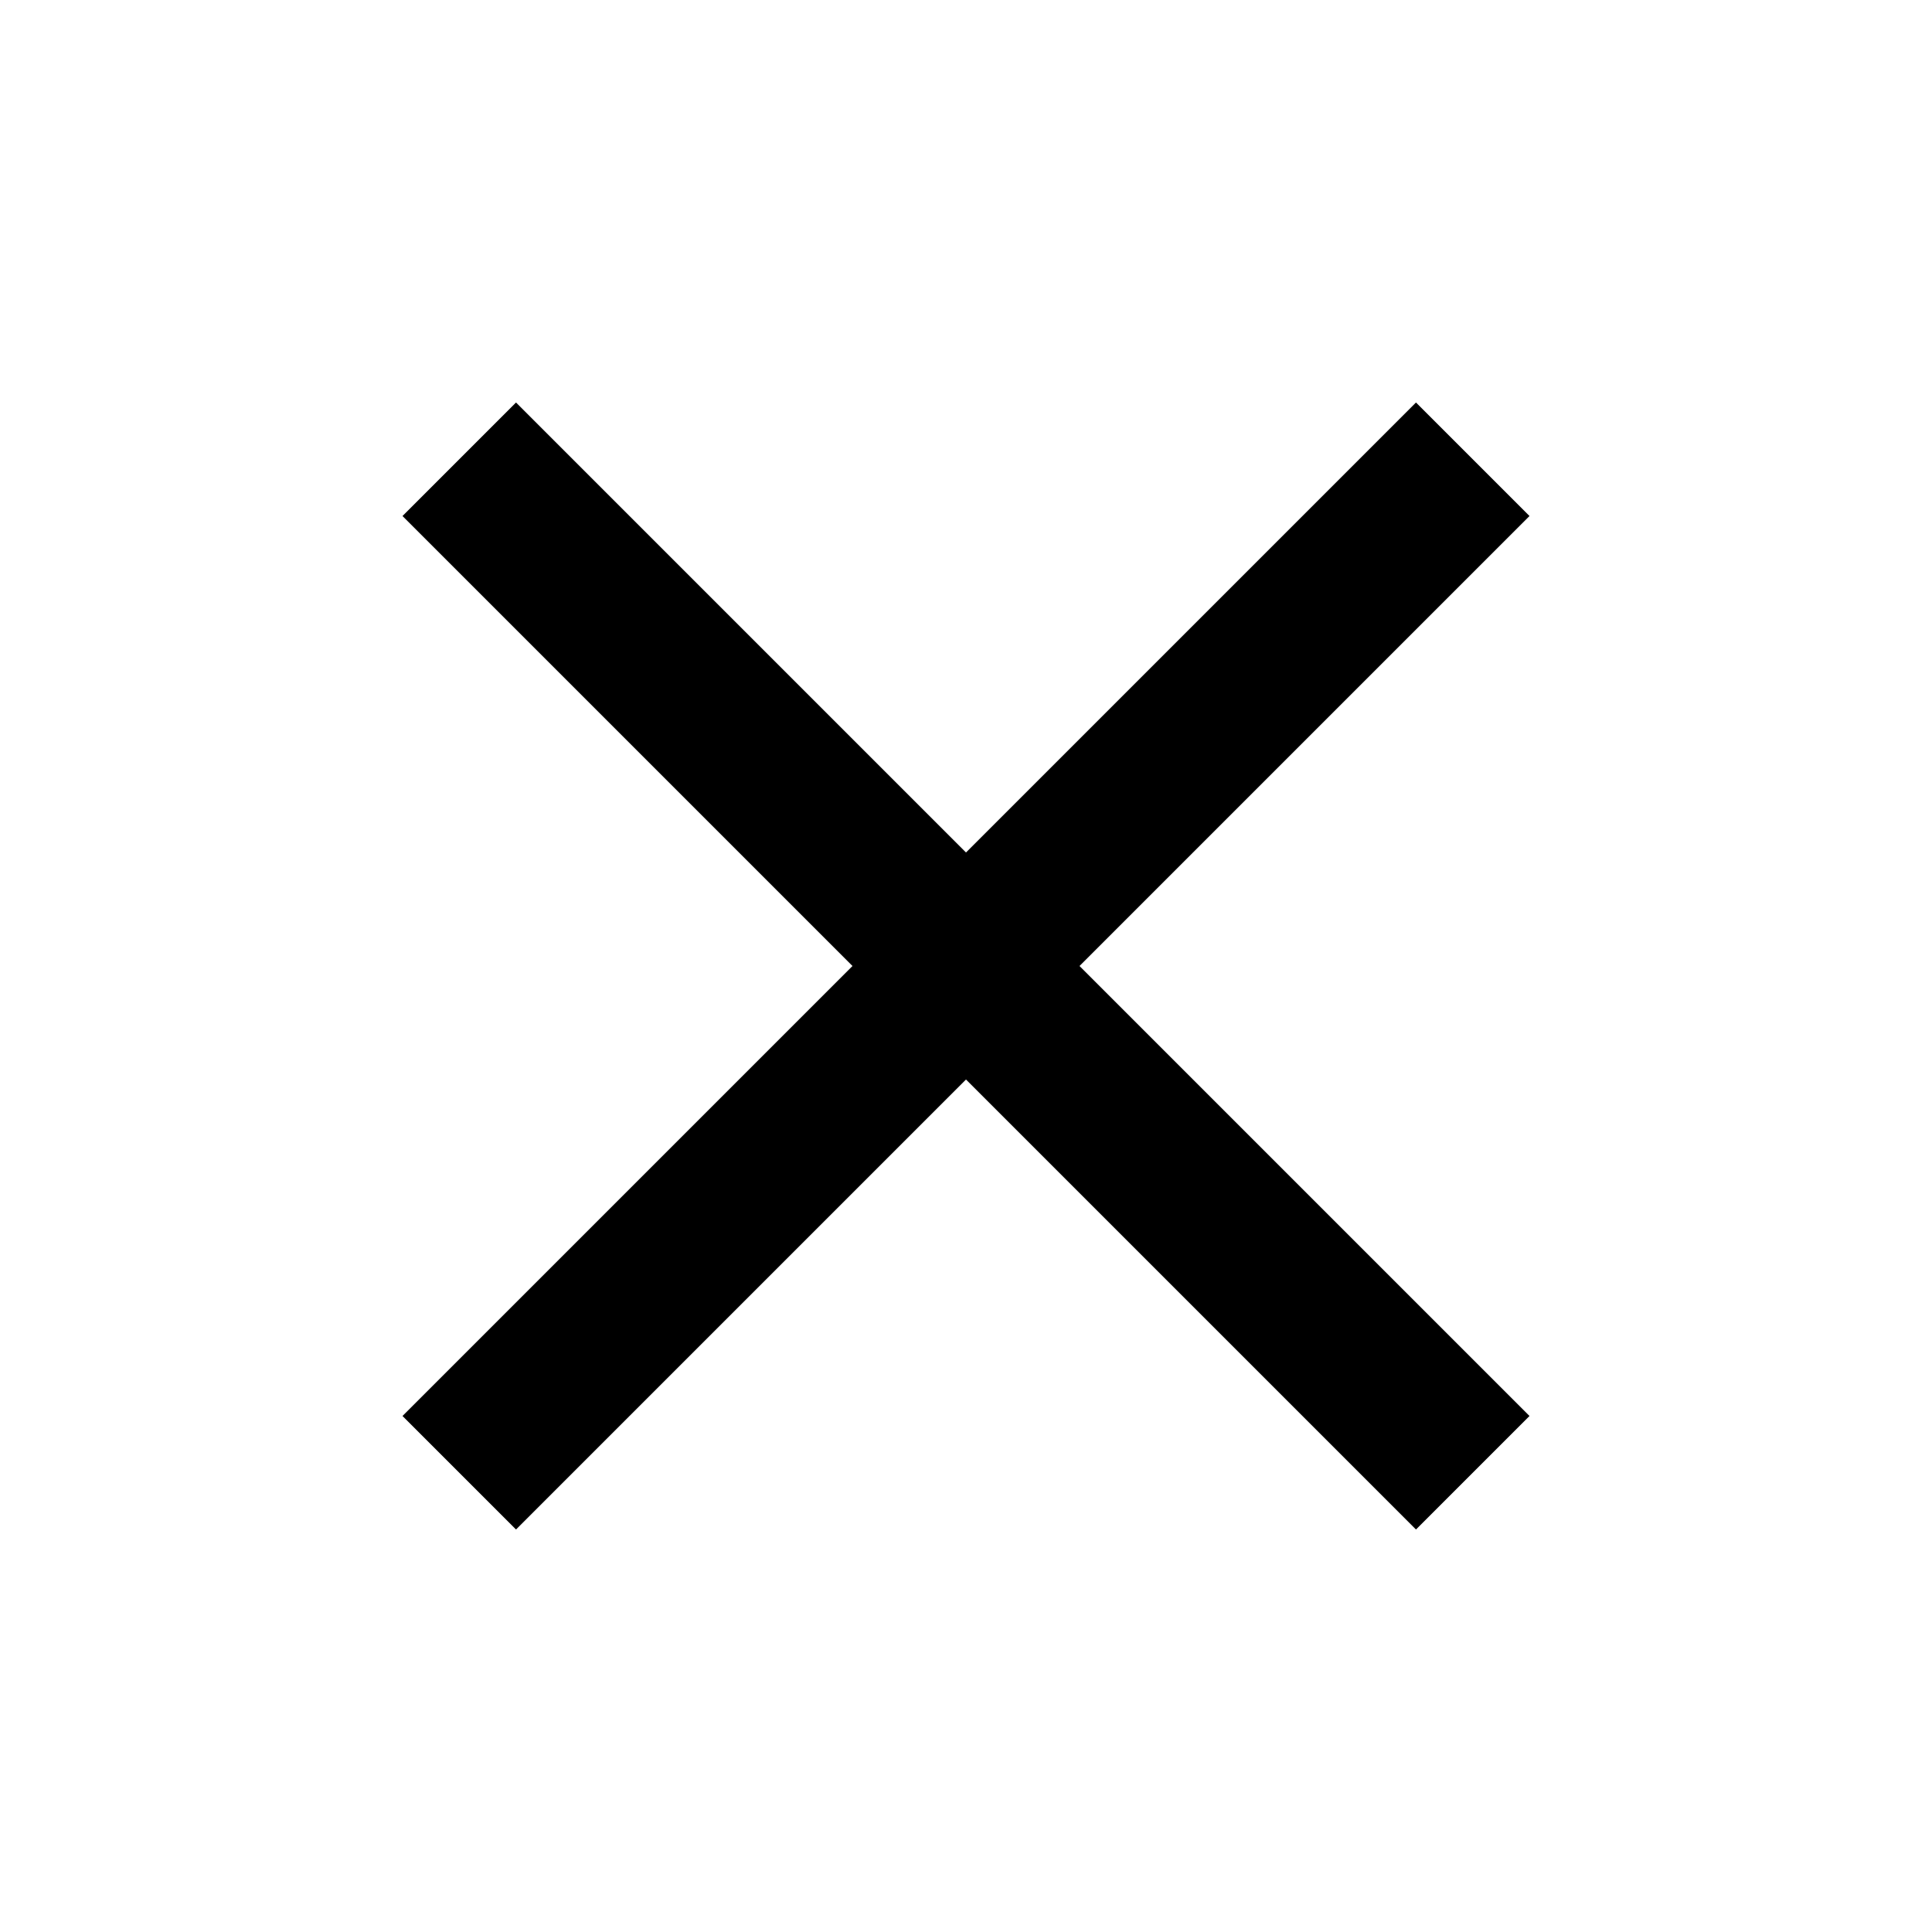
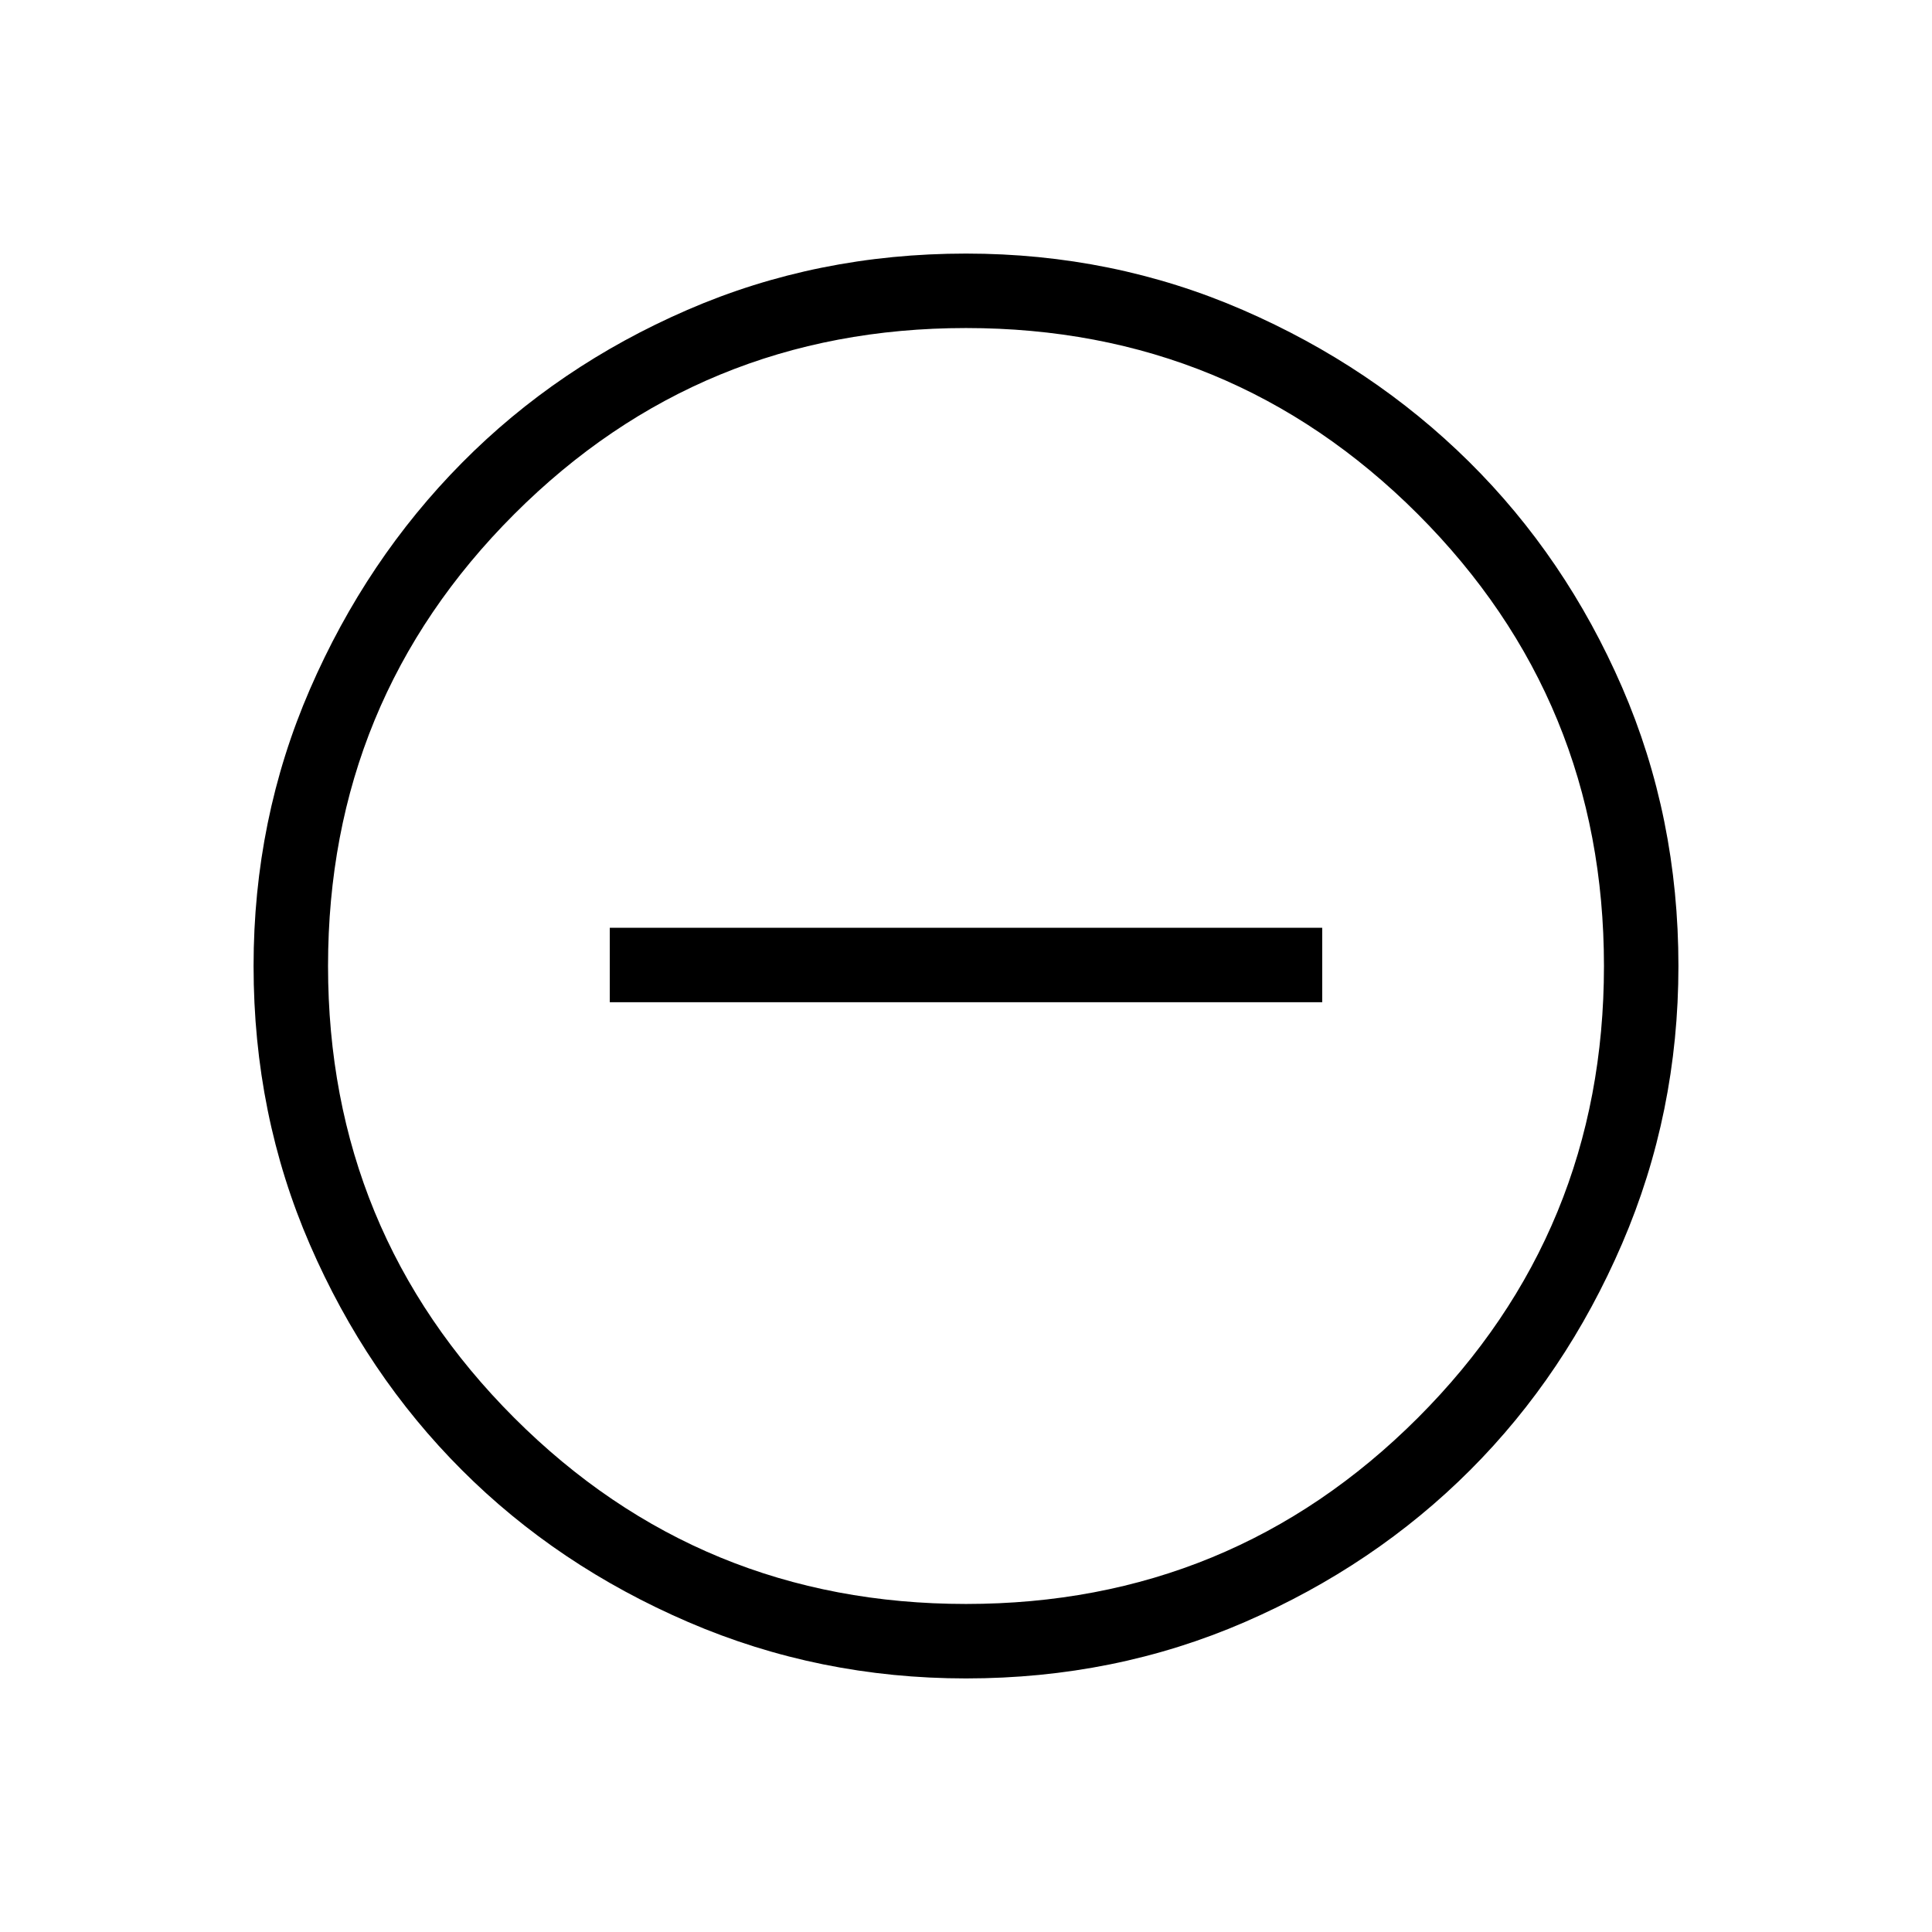
- <svg xmlns="http://www.w3.org/2000/svg" id="remove" height="24" viewBox="0 0 24 24" width="24">
-   <path d="M19 6.41L17.59 5 12 10.59 6.41 5 5 6.41 10.59 12 5 17.59 6.41 19 12 13.41 17.59 19 19 17.59 13.41 12z" />
-   <path d="M0 0h24v24H0z" fill="none" />
+ <svg xmlns="http://www.w3.org/2000/svg" height="24" width="24">
+   <path d="M7.575 12.45H16.425V11.525H7.575ZM12 20.85Q10.175 20.85 8.55 20.15Q6.925 19.45 5.738 18.262Q4.55 17.075 3.85 15.462Q3.15 13.85 3.15 12Q3.15 10.175 3.85 8.562Q4.55 6.95 5.738 5.75Q6.925 4.55 8.538 3.85Q10.15 3.15 12 3.15Q13.825 3.15 15.438 3.85Q17.05 4.55 18.25 5.737Q19.45 6.925 20.15 8.537Q20.85 10.15 20.85 12Q20.85 13.825 20.15 15.45Q19.45 17.075 18.263 18.262Q17.075 19.45 15.463 20.15Q13.85 20.85 12 20.85ZM12 12Q12 12 12 12Q12 12 12 12Q12 12 12 12Q12 12 12 12Q12 12 12 12Q12 12 12 12Q12 12 12 12Q12 12 12 12ZM12 19.925Q15.3 19.925 17.613 17.613Q19.925 15.3 19.925 12Q19.925 8.7 17.613 6.387Q15.3 4.075 12 4.075Q8.7 4.075 6.388 6.387Q4.075 8.7 4.075 12Q4.075 15.3 6.388 17.613Q8.7 19.925 12 19.925Z" />
</svg>
